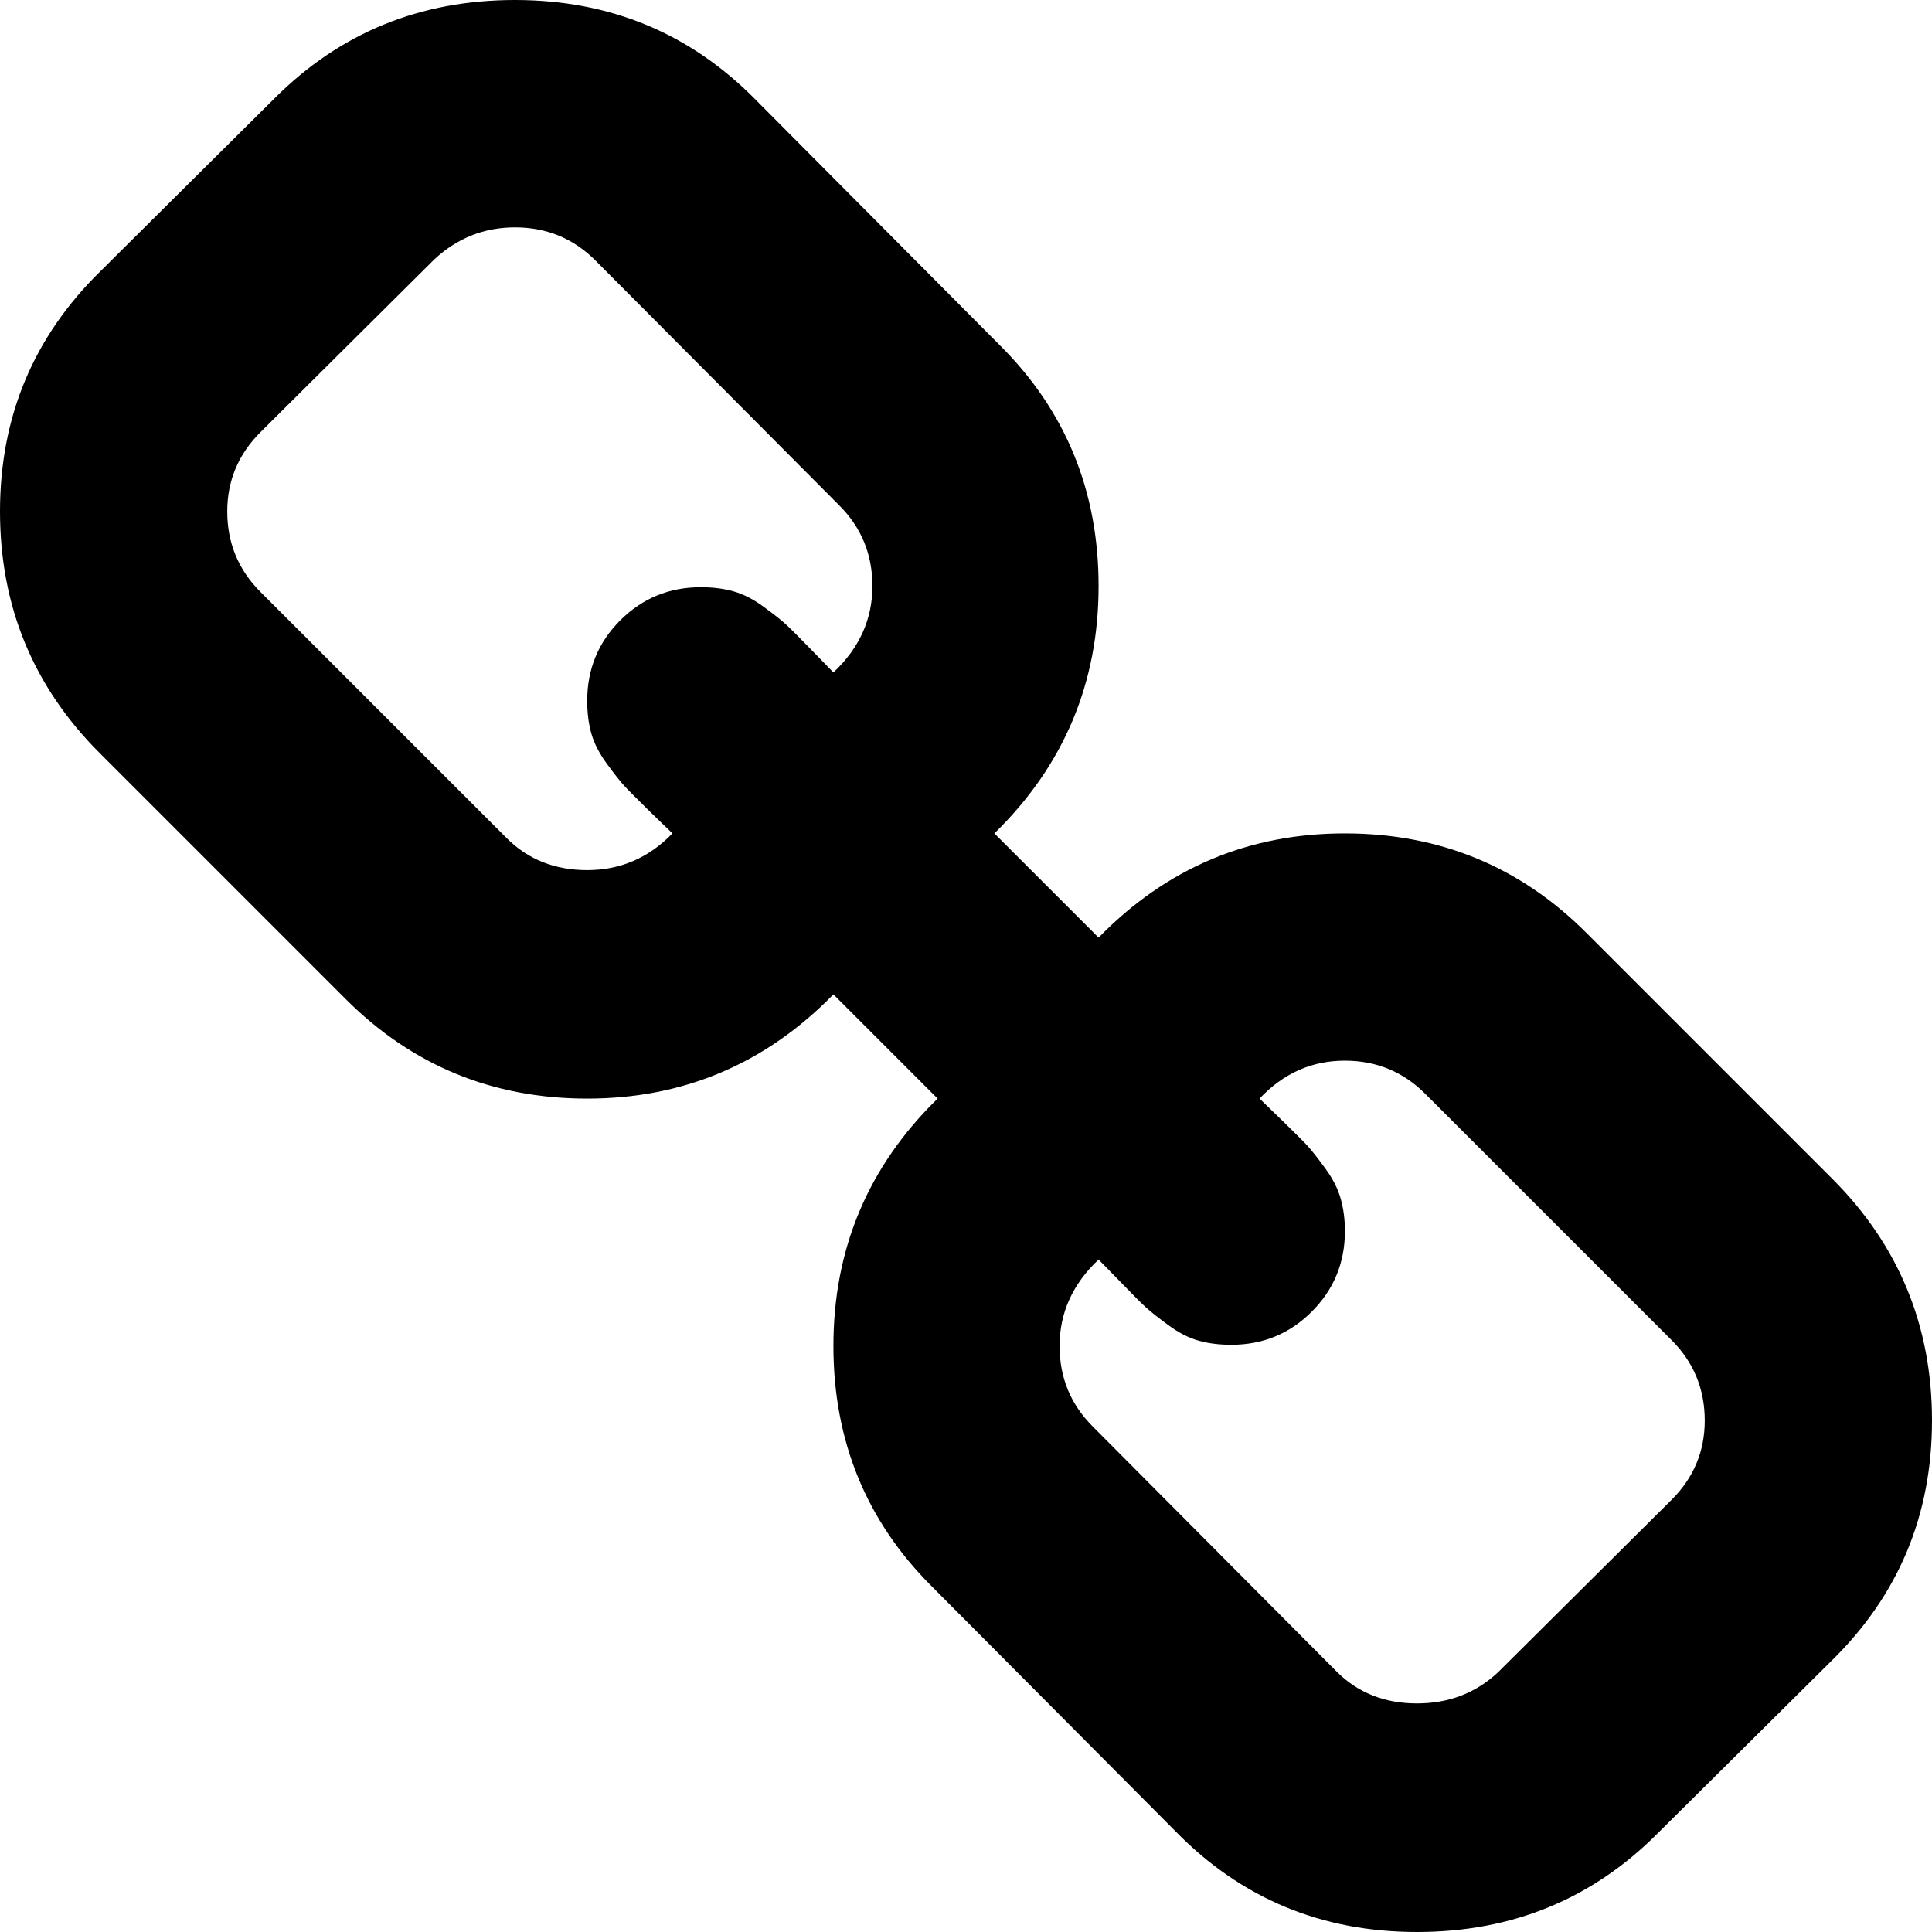
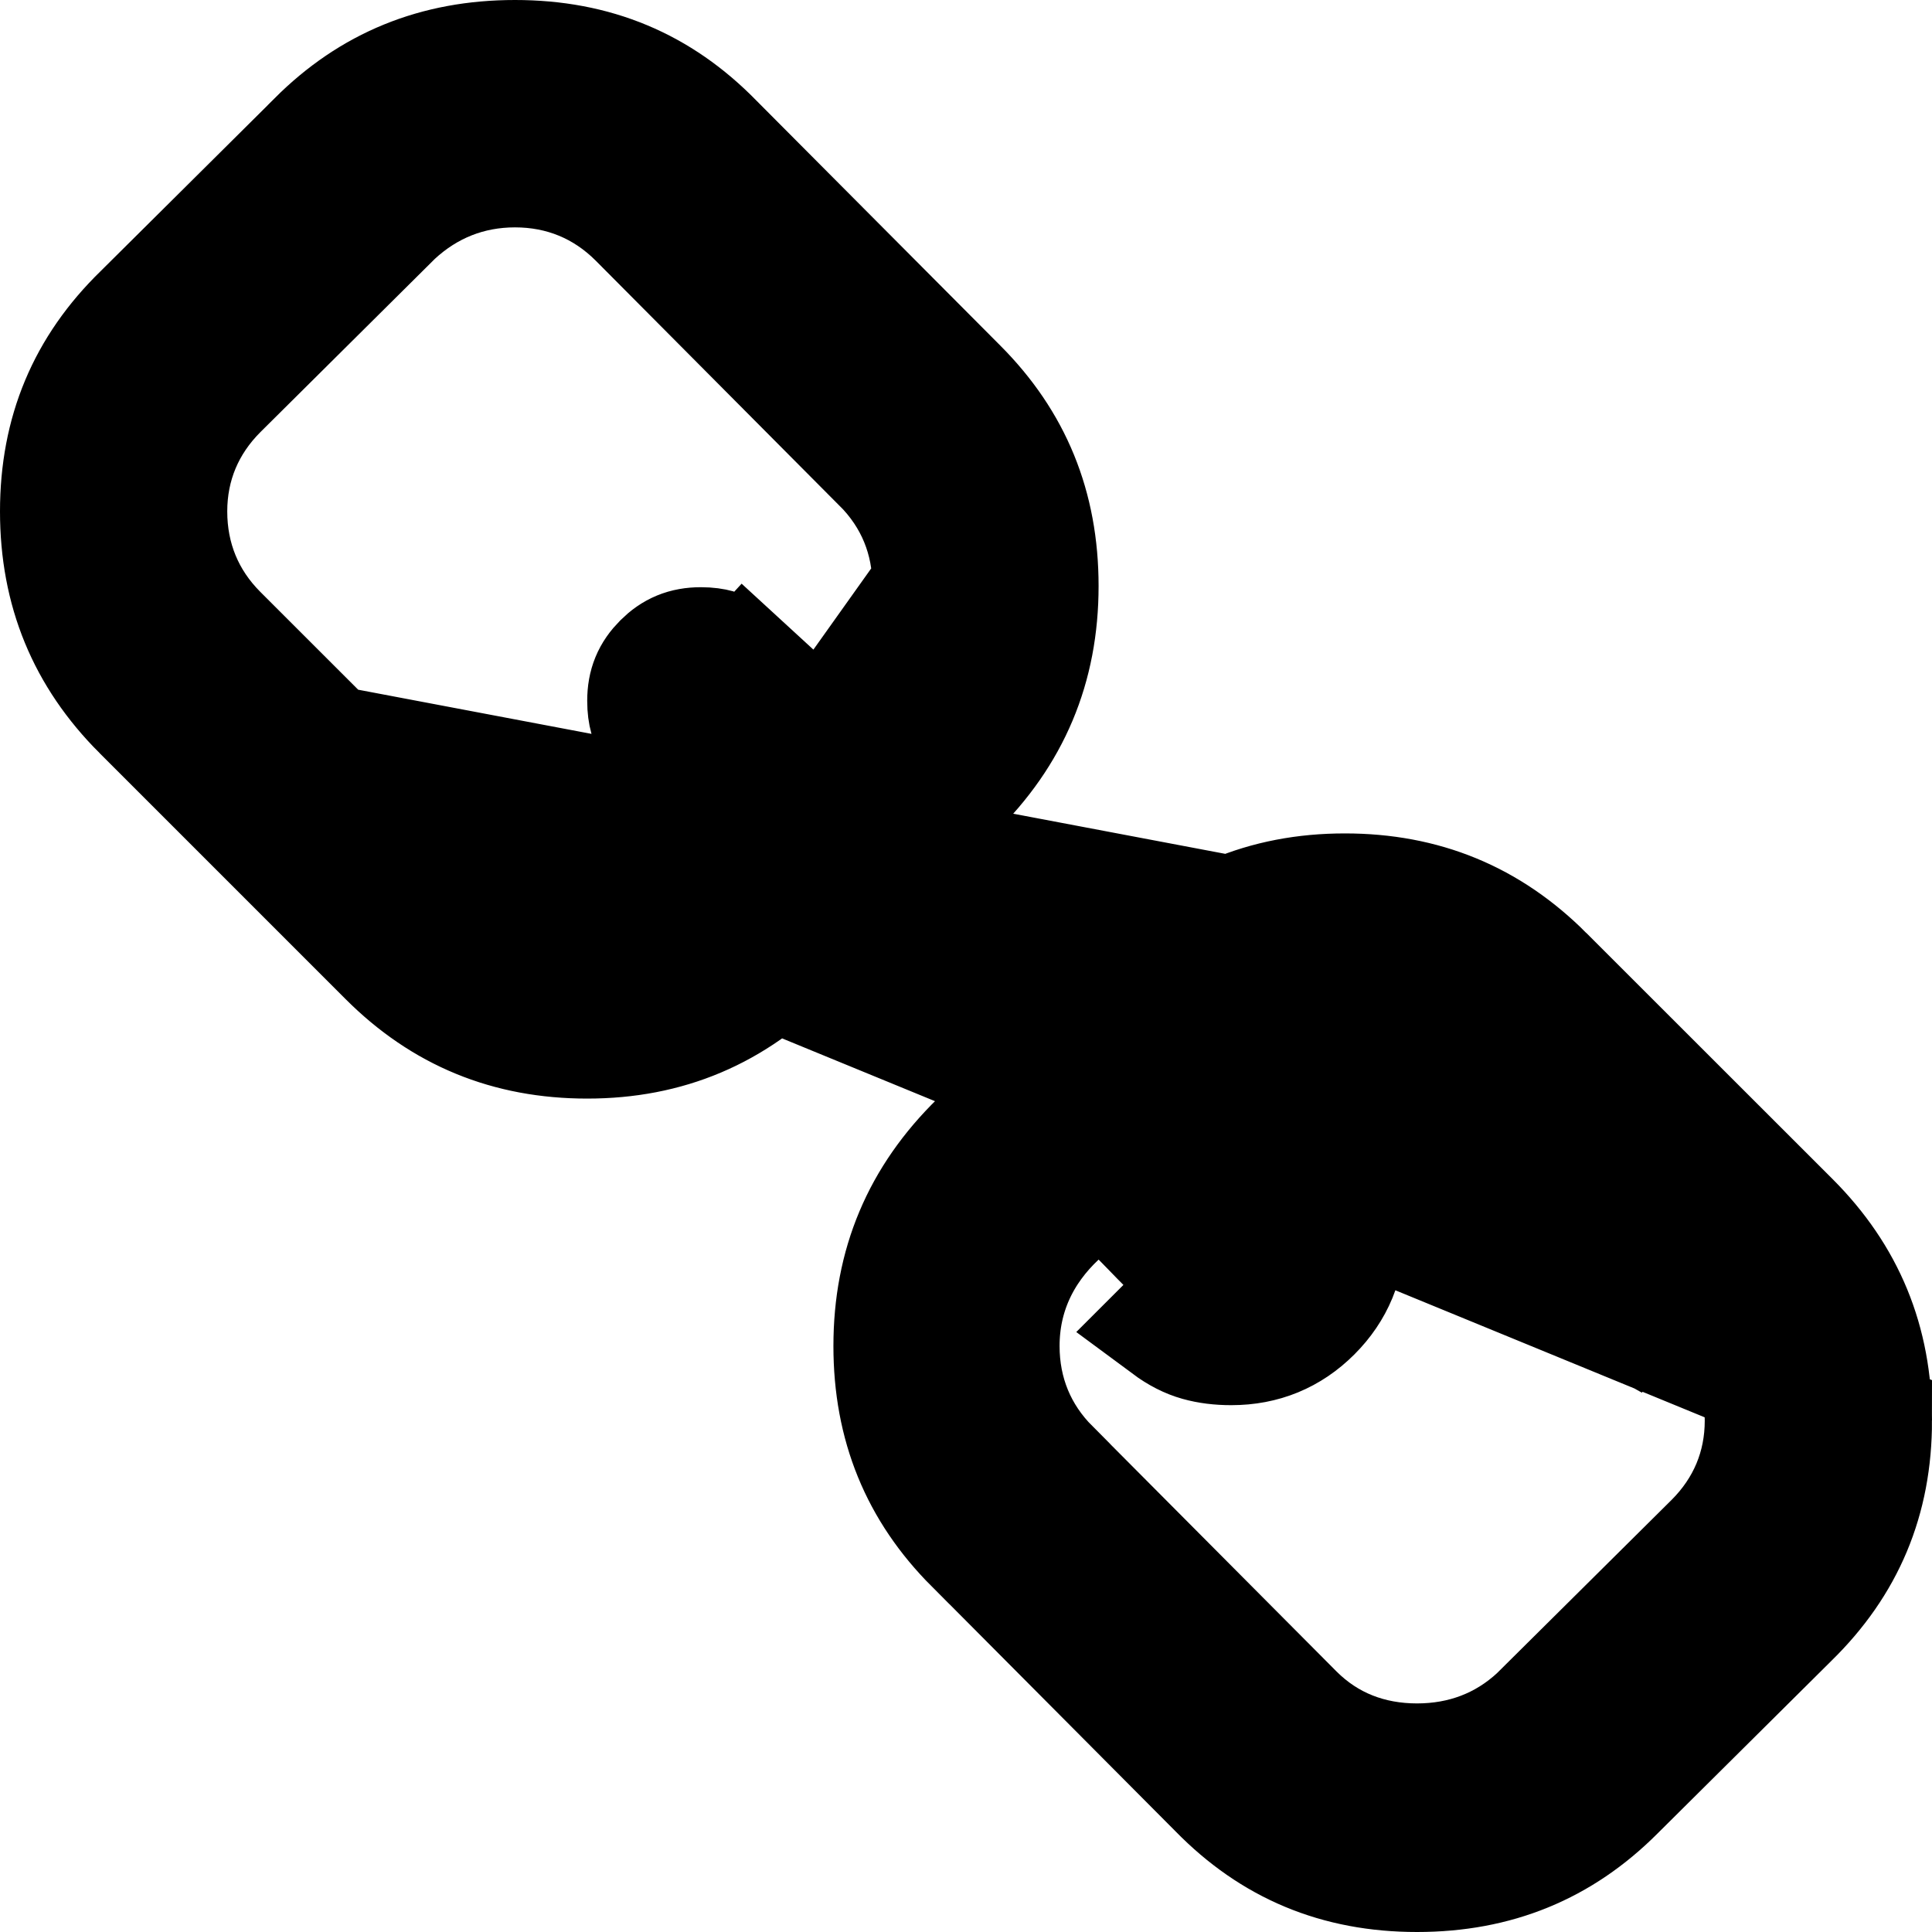
- <svg xmlns="http://www.w3.org/2000/svg" width="16" height="16" viewBox="0 0 16 16" fill="currentColor">
-   <path d="M15.176 9.764L13.137 7.725C12.588 7.176 11.921 6.902 11.137 6.902C10.34 6.902 9.66 7.189 9.098 7.765L8.235 6.902C8.81 6.34 9.098 5.657 9.098 4.853C9.098 4.069 8.827 3.405 8.284 2.863L6.265 0.833C5.722 0.278 5.055 0 4.265 0C3.48 0 2.817 0.271 2.274 0.814L0.833 2.245C0.278 2.788 0 3.451 0 4.235C0 5.02 0.275 5.686 0.824 6.235L2.863 8.274C3.412 8.823 4.078 9.098 4.863 9.098C5.66 9.098 6.34 8.81 6.902 8.235L7.765 9.098C7.189 9.66 6.902 10.343 6.902 11.147C6.902 11.931 7.173 12.595 7.716 13.137L9.735 15.166C10.278 15.722 10.944 16 11.735 16C12.52 16 13.183 15.729 13.725 15.186L15.167 13.755C15.722 13.212 16 12.549 16 11.764C16 10.98 15.725 10.314 15.176 9.764ZM6.902 5.569C6.882 5.549 6.822 5.487 6.721 5.383C6.619 5.278 6.549 5.208 6.51 5.172C6.471 5.136 6.409 5.087 6.324 5.025C6.239 4.962 6.155 4.92 6.074 4.897C5.992 4.874 5.902 4.863 5.804 4.863C5.543 4.863 5.32 4.954 5.137 5.137C4.954 5.32 4.863 5.542 4.863 5.804C4.863 5.902 4.874 5.992 4.897 6.074C4.92 6.155 4.963 6.239 5.025 6.324C5.087 6.409 5.136 6.471 5.172 6.51C5.208 6.549 5.278 6.619 5.382 6.721C5.487 6.822 5.549 6.882 5.569 6.902C5.372 7.105 5.137 7.206 4.863 7.206C4.595 7.206 4.373 7.118 4.196 6.941L2.157 4.902C1.974 4.719 1.882 4.497 1.882 4.235C1.882 3.981 1.974 3.762 2.157 3.579L3.598 2.147C3.788 1.971 4.01 1.883 4.265 1.883C4.526 1.883 4.748 1.974 4.931 2.157L6.951 4.186C7.134 4.369 7.225 4.592 7.225 4.853C7.225 5.127 7.118 5.366 6.902 5.569ZM13.843 12.421L12.402 13.853C12.219 14.022 11.997 14.107 11.735 14.107C11.467 14.107 11.245 14.019 11.069 13.843L9.049 11.813C8.866 11.63 8.775 11.408 8.775 11.147C8.775 10.872 8.883 10.634 9.098 10.431C9.118 10.451 9.179 10.513 9.28 10.617C9.381 10.722 9.451 10.792 9.491 10.828C9.53 10.864 9.592 10.913 9.677 10.975C9.762 11.038 9.845 11.08 9.927 11.103C10.009 11.126 10.098 11.137 10.197 11.137C10.458 11.137 10.68 11.046 10.863 10.863C11.046 10.68 11.138 10.458 11.138 10.196C11.138 10.098 11.126 10.008 11.103 9.927C11.08 9.845 11.038 9.762 10.976 9.677C10.914 9.592 10.865 9.53 10.829 9.49C10.793 9.451 10.722 9.381 10.618 9.279C10.513 9.178 10.451 9.118 10.431 9.098C10.628 8.889 10.863 8.784 11.137 8.784C11.399 8.784 11.621 8.876 11.804 9.059L13.843 11.098C14.026 11.281 14.118 11.503 14.118 11.765C14.118 12.019 14.026 12.239 13.843 12.421Z" />
+ <svg xmlns="http://www.w3.org/2000/svg" width="16" height="16" viewBox="0 0 16 16" fill="none" stroke="currentColor">
+   <path d="M12.783 8.079L12.783 8.079C12.329 7.625 11.79 7.402 11.137 7.402C10.476 7.402 9.925 7.634 9.456 8.114L9.102 8.476L8.744 8.118L7.882 7.255L7.524 6.898L7.886 6.544C8.365 6.076 8.598 5.522 8.598 4.853C8.598 4.198 8.377 3.663 7.931 3.216L7.93 3.215L5.91 1.186L5.907 1.183L5.907 1.183C5.46 0.725 4.924 0.5 4.265 0.5C3.61 0.5 3.074 0.721 2.628 1.167L2.627 1.169L2.627 1.169L1.186 2.6L1.183 2.603L1.183 2.603C0.724 3.05 0.5 3.584 0.5 4.235C0.5 4.888 0.723 5.428 1.177 5.882L12.783 8.079ZM12.783 8.079L14.823 10.118M12.783 8.079L14.823 10.118M7.245 5.933L6.891 6.265L6.548 5.922C6.525 5.899 6.462 5.834 6.361 5.73C6.259 5.625 6.199 5.565 6.172 5.54L6.51 5.172L6.172 5.54C6.154 5.524 6.11 5.488 6.028 5.428C5.981 5.393 5.951 5.382 5.939 5.379C5.907 5.37 5.863 5.363 5.804 5.363C5.674 5.363 5.579 5.403 5.491 5.491C5.403 5.579 5.363 5.673 5.363 5.804C5.363 5.863 5.37 5.907 5.379 5.939L5.379 5.939C5.382 5.951 5.393 5.981 5.428 6.028C5.488 6.11 5.524 6.154 5.541 6.172L5.541 6.172C5.565 6.199 5.625 6.259 5.73 6.362L7.245 5.933ZM7.245 5.933C7.552 5.644 7.725 5.277 7.725 4.853L7.245 5.933ZM6.27 6.897L5.928 7.25C5.64 7.547 5.277 7.706 4.863 7.706C4.473 7.706 4.12 7.572 3.843 7.295C3.843 7.295 3.843 7.295 3.843 7.295L1.803 5.256L1.803 5.256C1.525 4.978 1.382 4.628 1.382 4.235C1.382 3.846 1.528 3.5 1.803 3.225L1.804 3.224L1.804 3.224L3.246 1.792L3.251 1.787L3.257 1.781C3.538 1.52 3.881 1.383 4.265 1.383C4.657 1.383 5.007 1.526 5.285 1.803L5.286 1.804L7.304 3.833C7.305 3.833 7.305 3.833 7.305 3.833C7.583 4.111 7.725 4.461 7.725 4.853L6.27 6.897ZM6.27 6.897L5.922 6.549M6.27 6.897L5.922 6.549M5.922 6.549C5.899 6.525 5.833 6.461 5.73 6.362L5.922 6.549ZM10.863 10.863L10.51 10.509C10.421 10.597 10.327 10.637 10.197 10.637C10.137 10.637 10.093 10.63 10.062 10.621L10.061 10.621C10.05 10.618 10.02 10.607 9.972 10.572C9.891 10.512 9.847 10.477 9.829 10.46L9.828 10.459C9.802 10.435 9.741 10.375 9.639 10.27L9.639 10.269L9.612 10.242C9.529 10.156 9.472 10.098 9.449 10.075L9.107 9.737L8.756 10.067C8.448 10.356 8.275 10.723 8.275 11.147C8.275 11.539 8.418 11.889 8.695 12.166C8.695 12.167 8.696 12.167 8.696 12.167L10.714 14.195L10.715 14.196C10.993 14.474 11.345 14.607 11.735 14.607C12.117 14.607 12.462 14.479 12.742 14.219L12.748 14.213L12.754 14.207L14.196 12.776L14.197 12.775C14.472 12.5 14.618 12.154 14.618 11.765C14.618 11.372 14.475 11.022 14.197 10.744L14.197 10.744L12.158 8.706M10.863 10.863L10.509 10.509C10.598 10.421 10.638 10.326 10.638 10.196C10.638 10.138 10.631 10.093 10.622 10.06L11.103 9.927M10.863 10.863C11.046 10.68 11.138 10.458 11.138 10.196C11.138 10.098 11.126 10.008 11.103 9.927M10.863 10.863C10.68 11.046 10.458 11.137 10.197 11.137C10.098 11.137 10.009 11.126 9.927 11.103C9.845 11.08 9.762 11.038 9.677 10.975L10.976 9.677C11.038 9.762 11.08 9.845 11.103 9.927M11.103 9.927L10.622 10.062C10.618 10.049 10.607 10.019 10.573 9.973L10.572 9.972C10.511 9.889 10.476 9.846 10.46 9.829C10.435 9.801 10.375 9.74 10.27 9.638C10.166 9.538 10.102 9.476 10.08 9.454L9.733 9.112L10.067 8.756C10.353 8.451 10.718 8.284 11.137 8.284C11.53 8.284 11.88 8.427 12.158 8.706M12.158 8.706L11.804 9.059M12.158 8.706L12.157 8.705L11.804 9.059M11.804 9.059L13.843 11.098L10.618 9.279C10.513 9.178 10.451 9.118 10.431 9.098C10.445 9.083 10.459 9.069 10.474 9.056L10.783 8.742C10.793 8.753 10.821 8.78 10.865 8.822C10.951 8.797 11.042 8.784 11.137 8.784C11.399 8.784 11.621 8.876 11.804 9.059ZM14.823 10.118C14.823 10.118 14.823 10.118 14.823 10.118M14.823 10.118L14.823 10.118M14.823 10.118C15.277 10.572 15.5 11.111 15.5 11.764L14.823 10.118ZM3.216 7.921L1.177 5.882L15.5 11.765C15.5 12.416 15.275 12.949 14.817 13.397L14.817 13.397L14.814 13.4L13.373 14.831L13.372 14.832C12.925 15.279 12.39 15.5 11.735 15.5C11.076 15.5 10.54 15.274 10.093 14.817L10.093 14.817L10.09 14.814L8.07 12.784L8.069 12.784C7.623 12.337 7.402 11.802 7.402 11.147C7.402 10.478 7.635 9.924 8.114 9.456L8.476 9.102L8.118 8.744L7.255 7.882L6.898 7.524L6.544 7.886C6.075 8.366 5.524 8.598 4.863 8.598C4.21 8.598 3.67 8.375 3.216 7.921C3.216 7.921 3.216 7.921 3.216 7.921Z" />
</svg>
